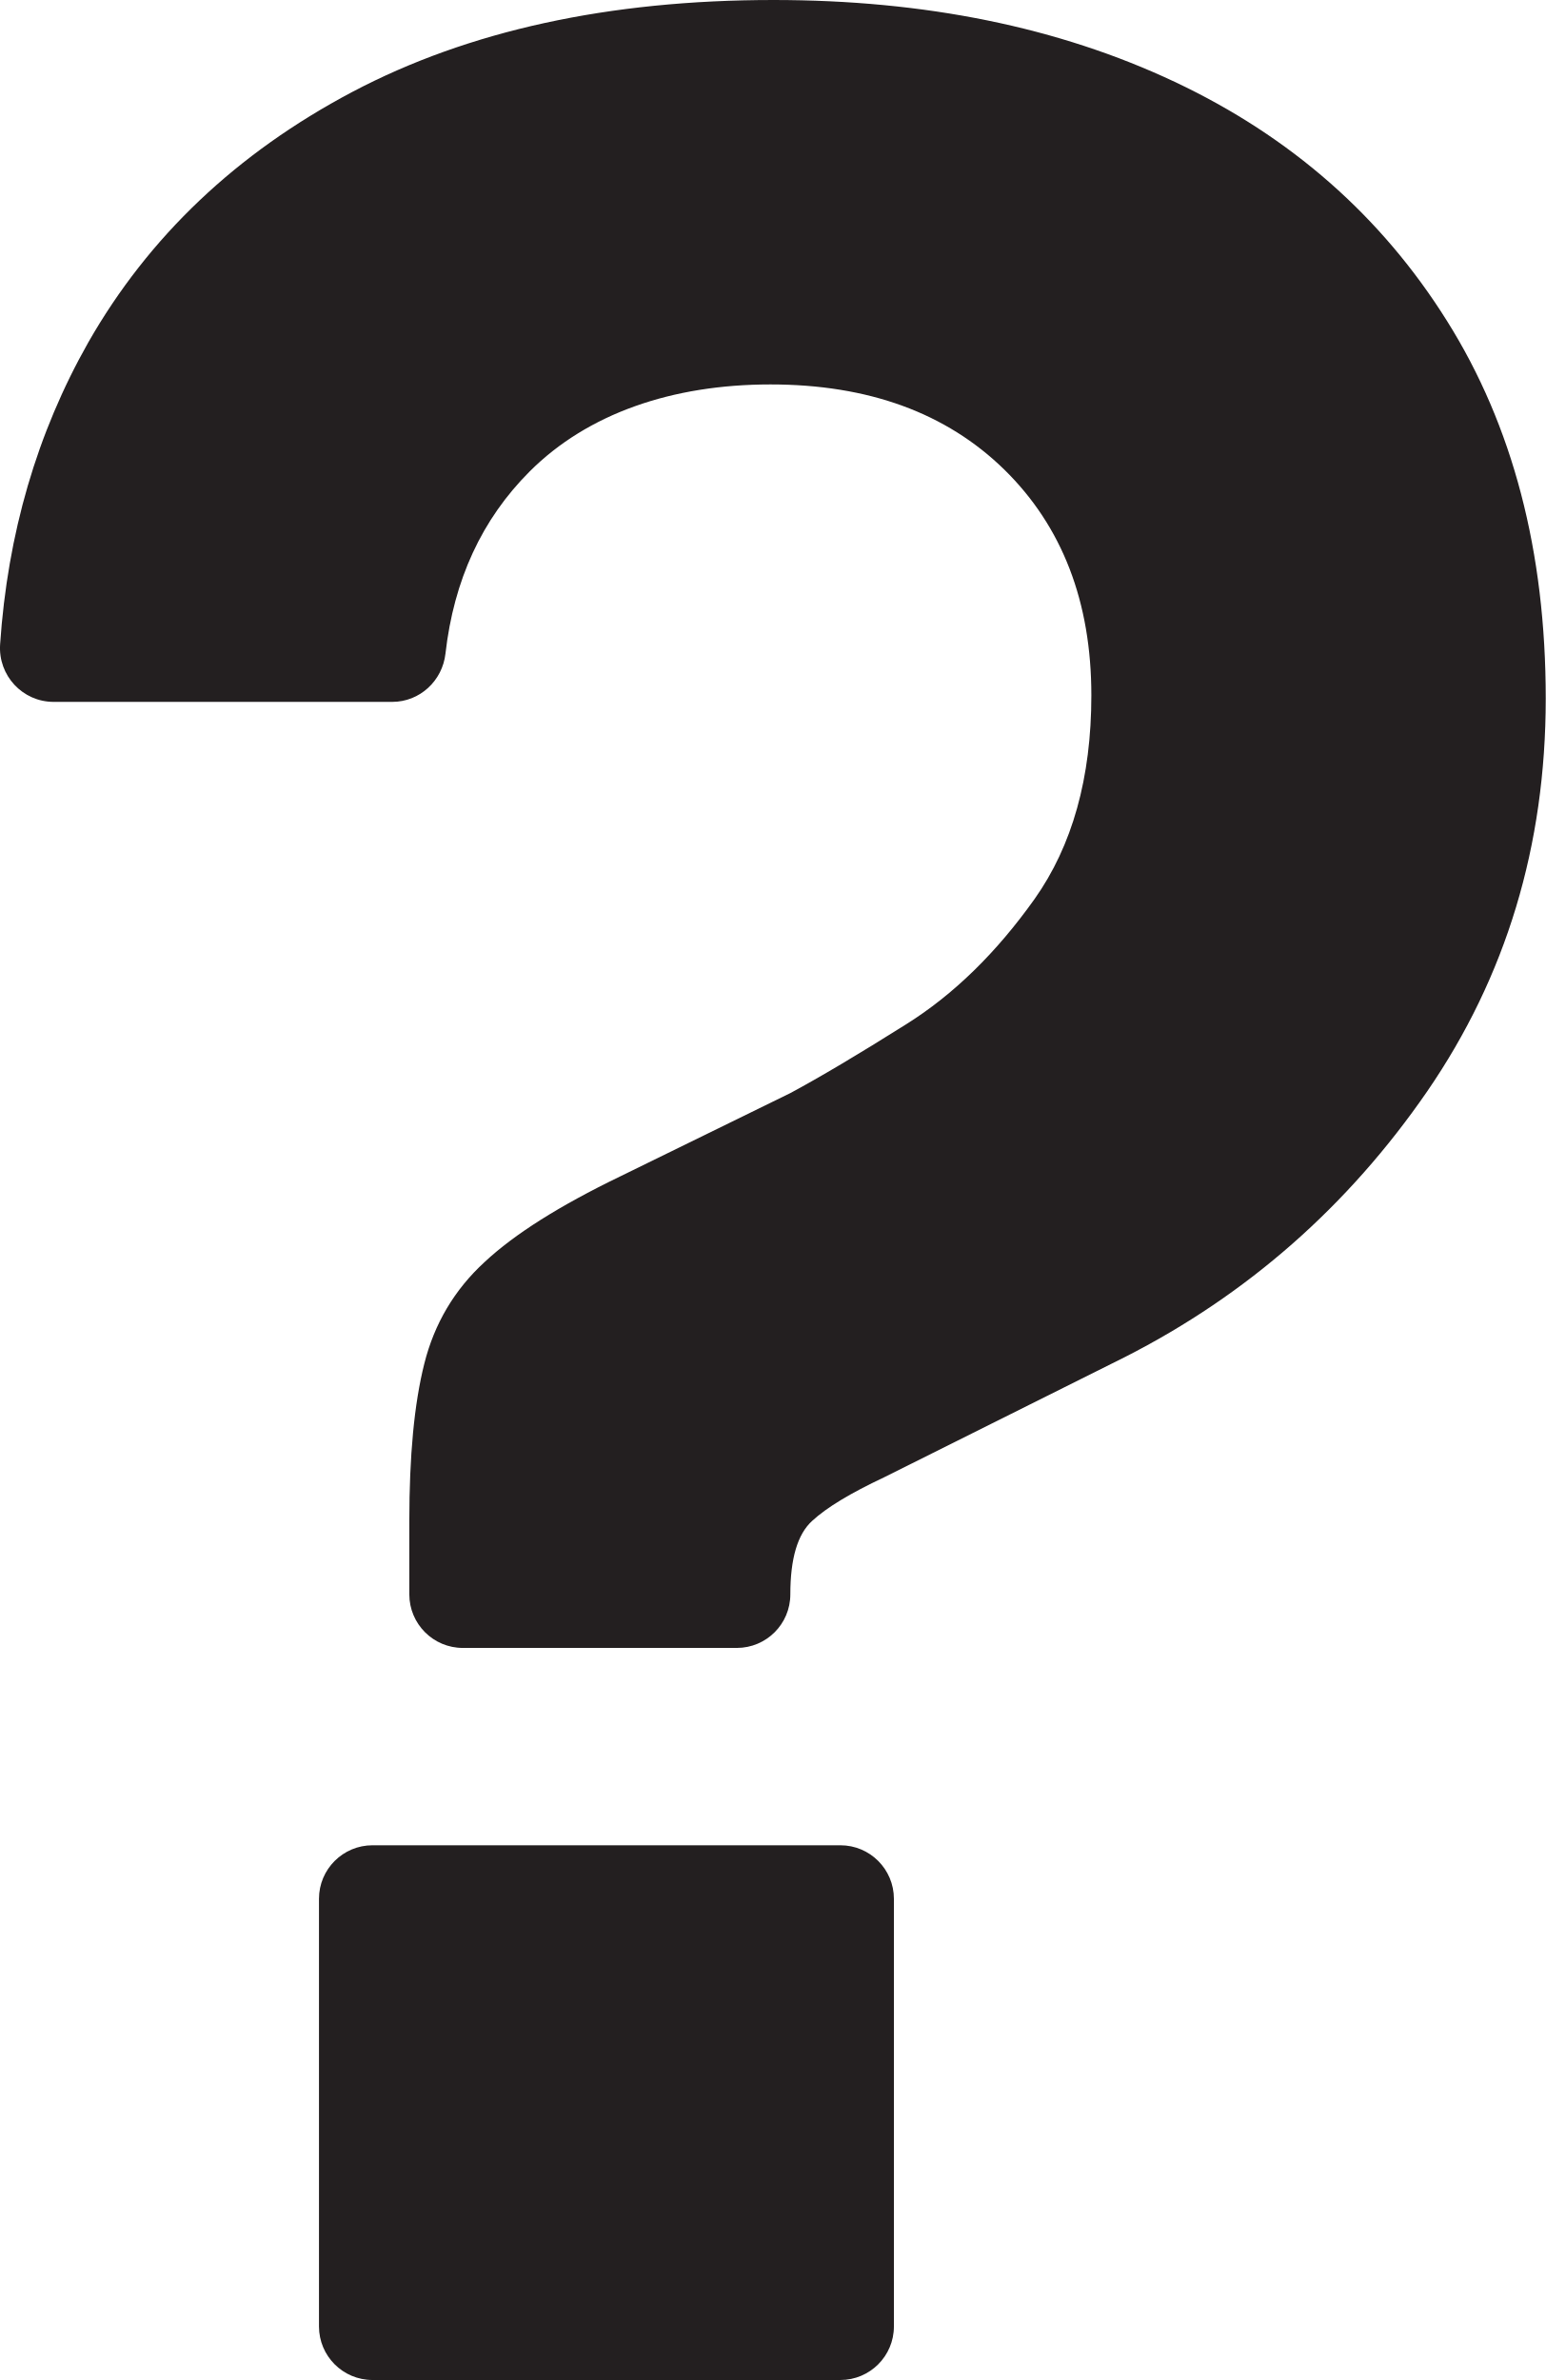
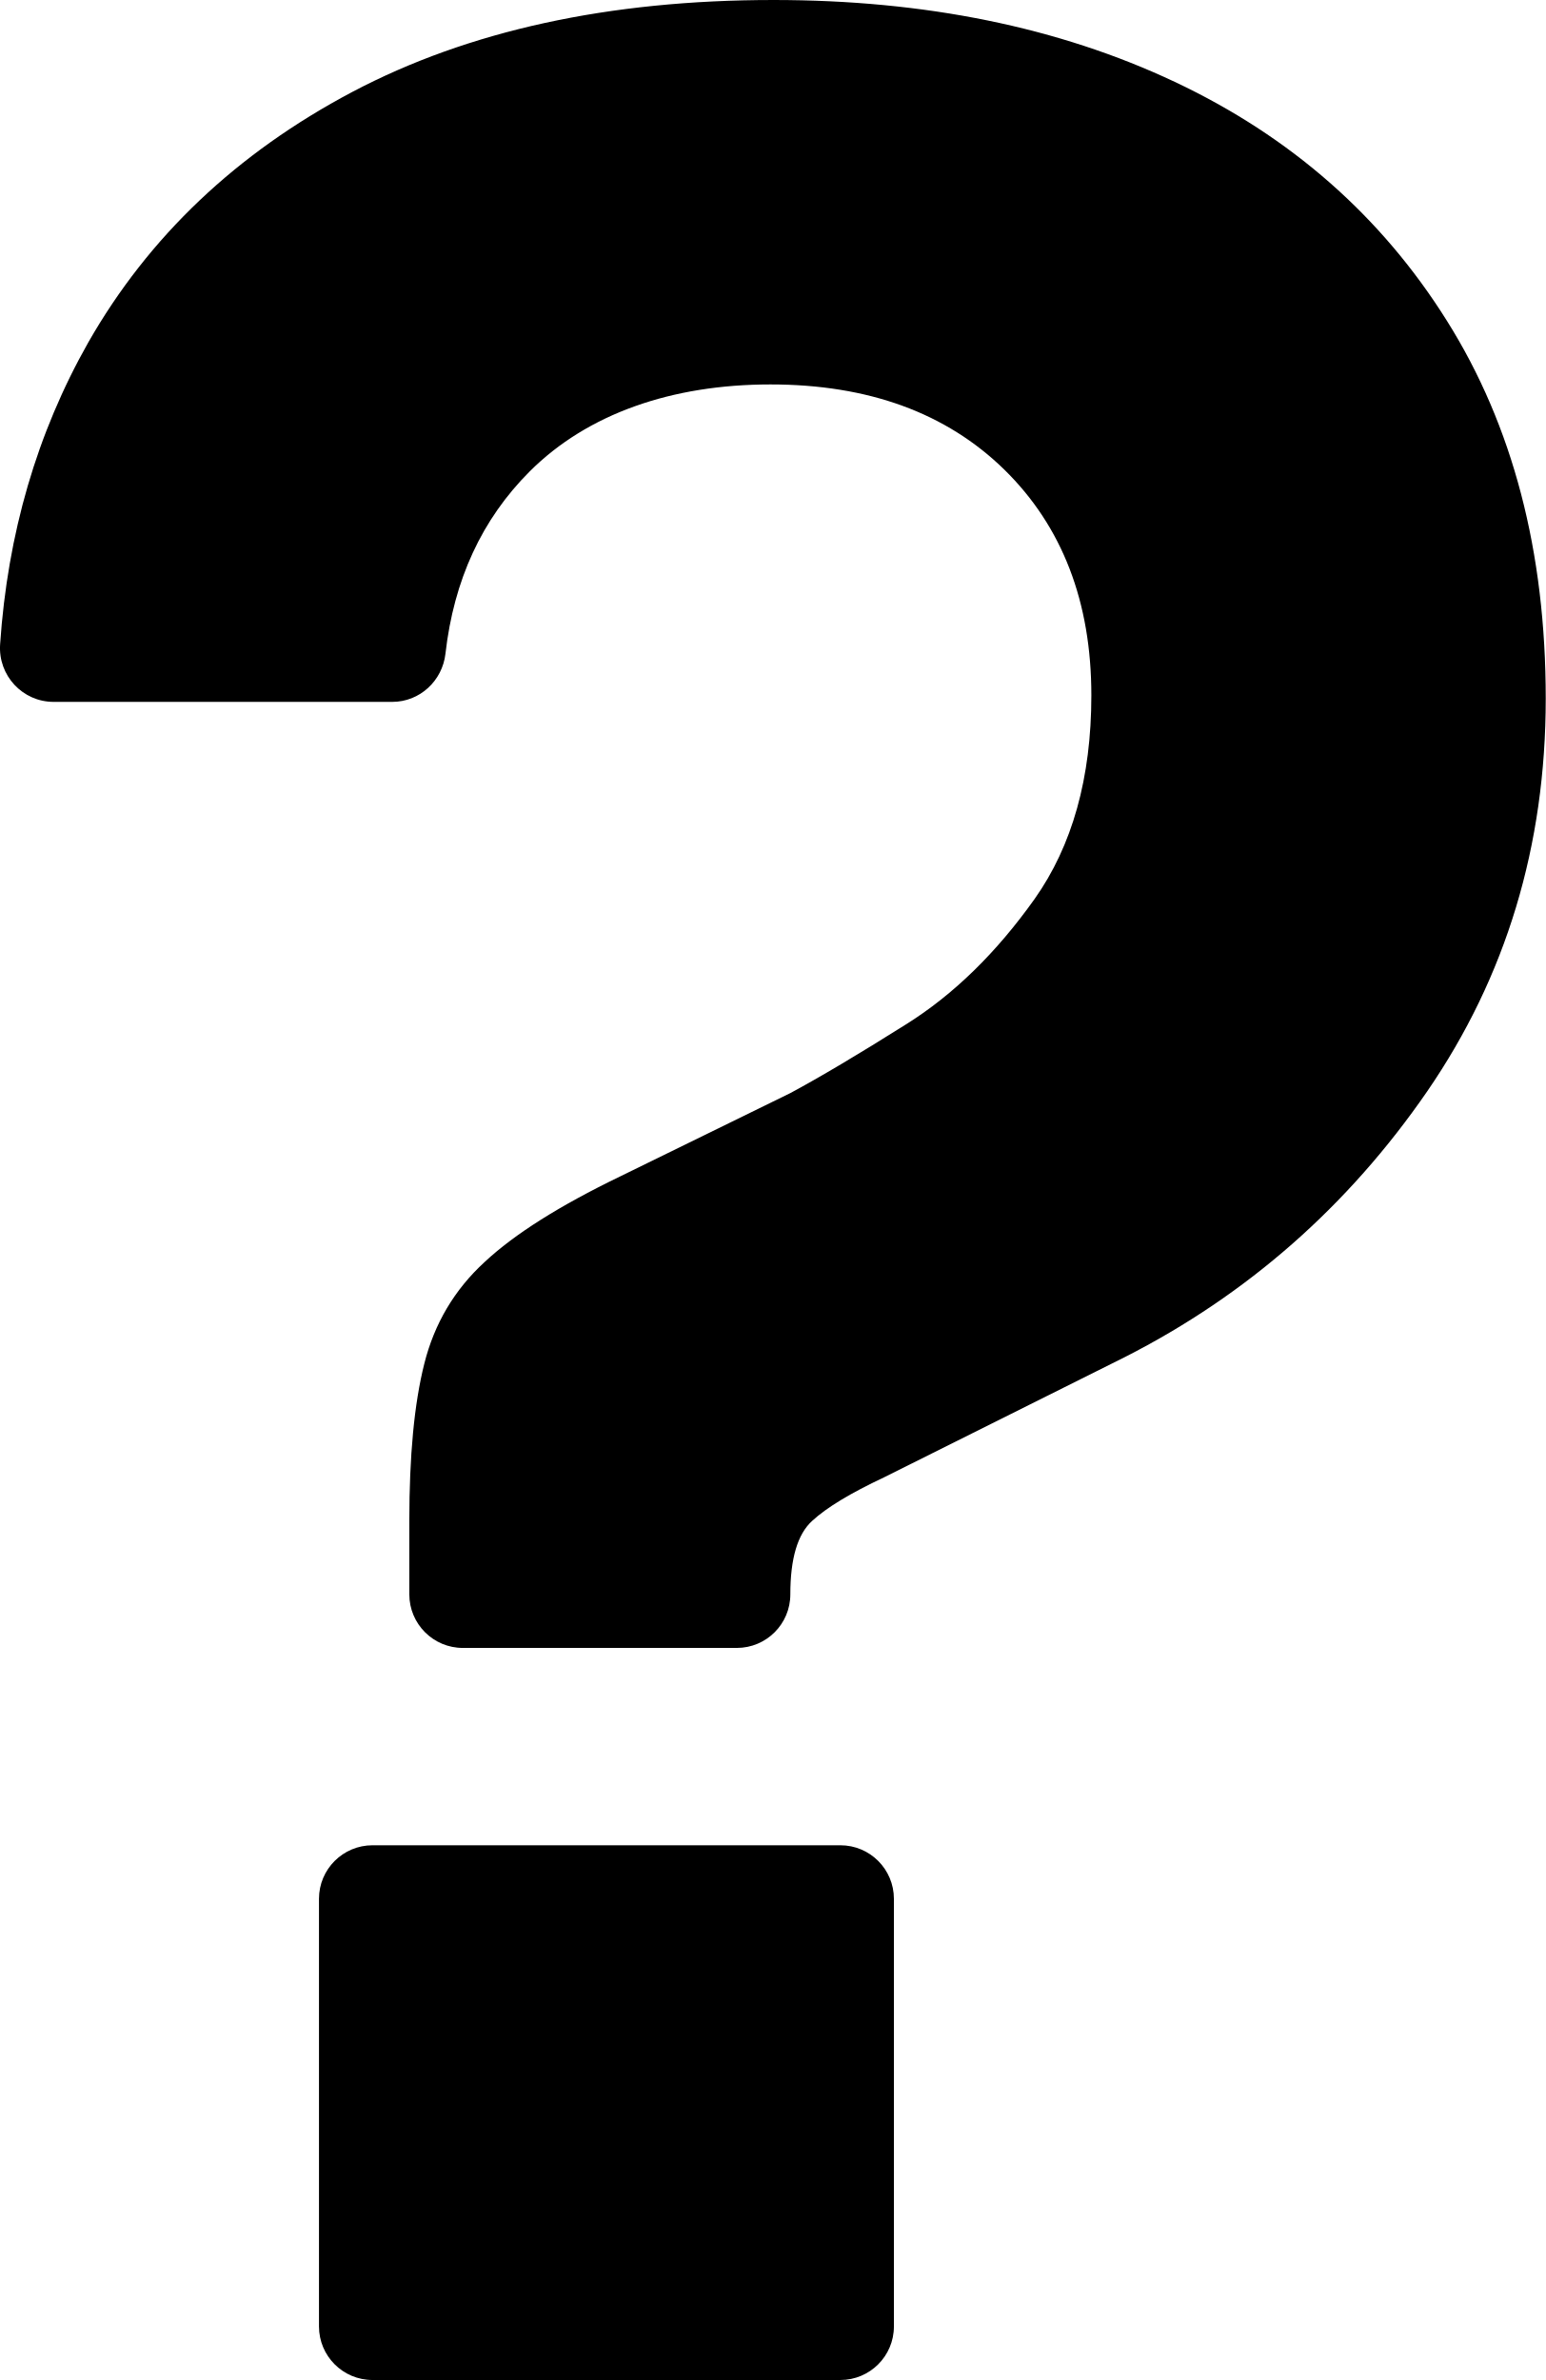
<svg xmlns="http://www.w3.org/2000/svg" id="Layer_2" data-name="Layer 2" viewBox="0 0 140.29 216">
  <defs>
    <style>
      .cls-1 {
-         fill: #231f20;
+         fill:currentColor;
      }
    </style>
  </defs>
  <g id="Layer_1-2" data-name="Layer 1">
    <path class="cls-1" d="M42.01,149.56c-2.69,0-4.86-2.18-4.86-4.86v-6.67c0-5.88.44-10.62,1.36-14.27.91-3.63,2.74-6.72,5.48-9.23,2.72-2.54,6.81-5.11,12.27-7.75l15.48-7.58c2.62-1.41,6.12-3.48,10.47-6.22,4.35-2.72,8.22-6.52,11.68-11.38,3.43-4.84,5.16-11.01,5.16-18.49,0-8.49-2.64-15.33-7.9-20.49-5.26-5.14-12.32-7.73-21.23-7.73s-16.59,2.64-21.85,7.9c-4.34,4.34-6.88,9.85-7.64,16.53-.28,2.48-2.34,4.38-4.83,4.38H4.87C2.04,63.7-.18,61.3.01,58.48c.68-10.04,3.34-19.17,8-27.4,5.48-9.6,13.46-17.18,23.97-22.74C42.5,2.79,55.24,0,70.2,0c13.75,0,25.9,2.47,36.42,7.43,10.52,4.96,18.76,12.2,24.71,21.7,5.97,9.51,8.96,20.91,8.96,34.27s-3.6,25.23-10.76,35.65c-7.18,10.42-16.34,18.47-27.45,24.12l-21.85,10.91c-3.04,1.43-5.21,2.74-6.52,3.95-1.33,1.21-1.98,3.43-1.98,6.67h0c0,2.69-2.18,4.86-4.86,4.86h-24.86ZM28.95,211.14v-38.81c0-2.69,2.18-4.86,4.86-4.86h42.46c2.69,0,4.86,2.18,4.86,4.86v38.81c0,2.69-2.18,4.86-4.86,4.86h-42.46c-2.69,0-4.86-2.18-4.86-4.86Z" />
  </g>
</svg>
